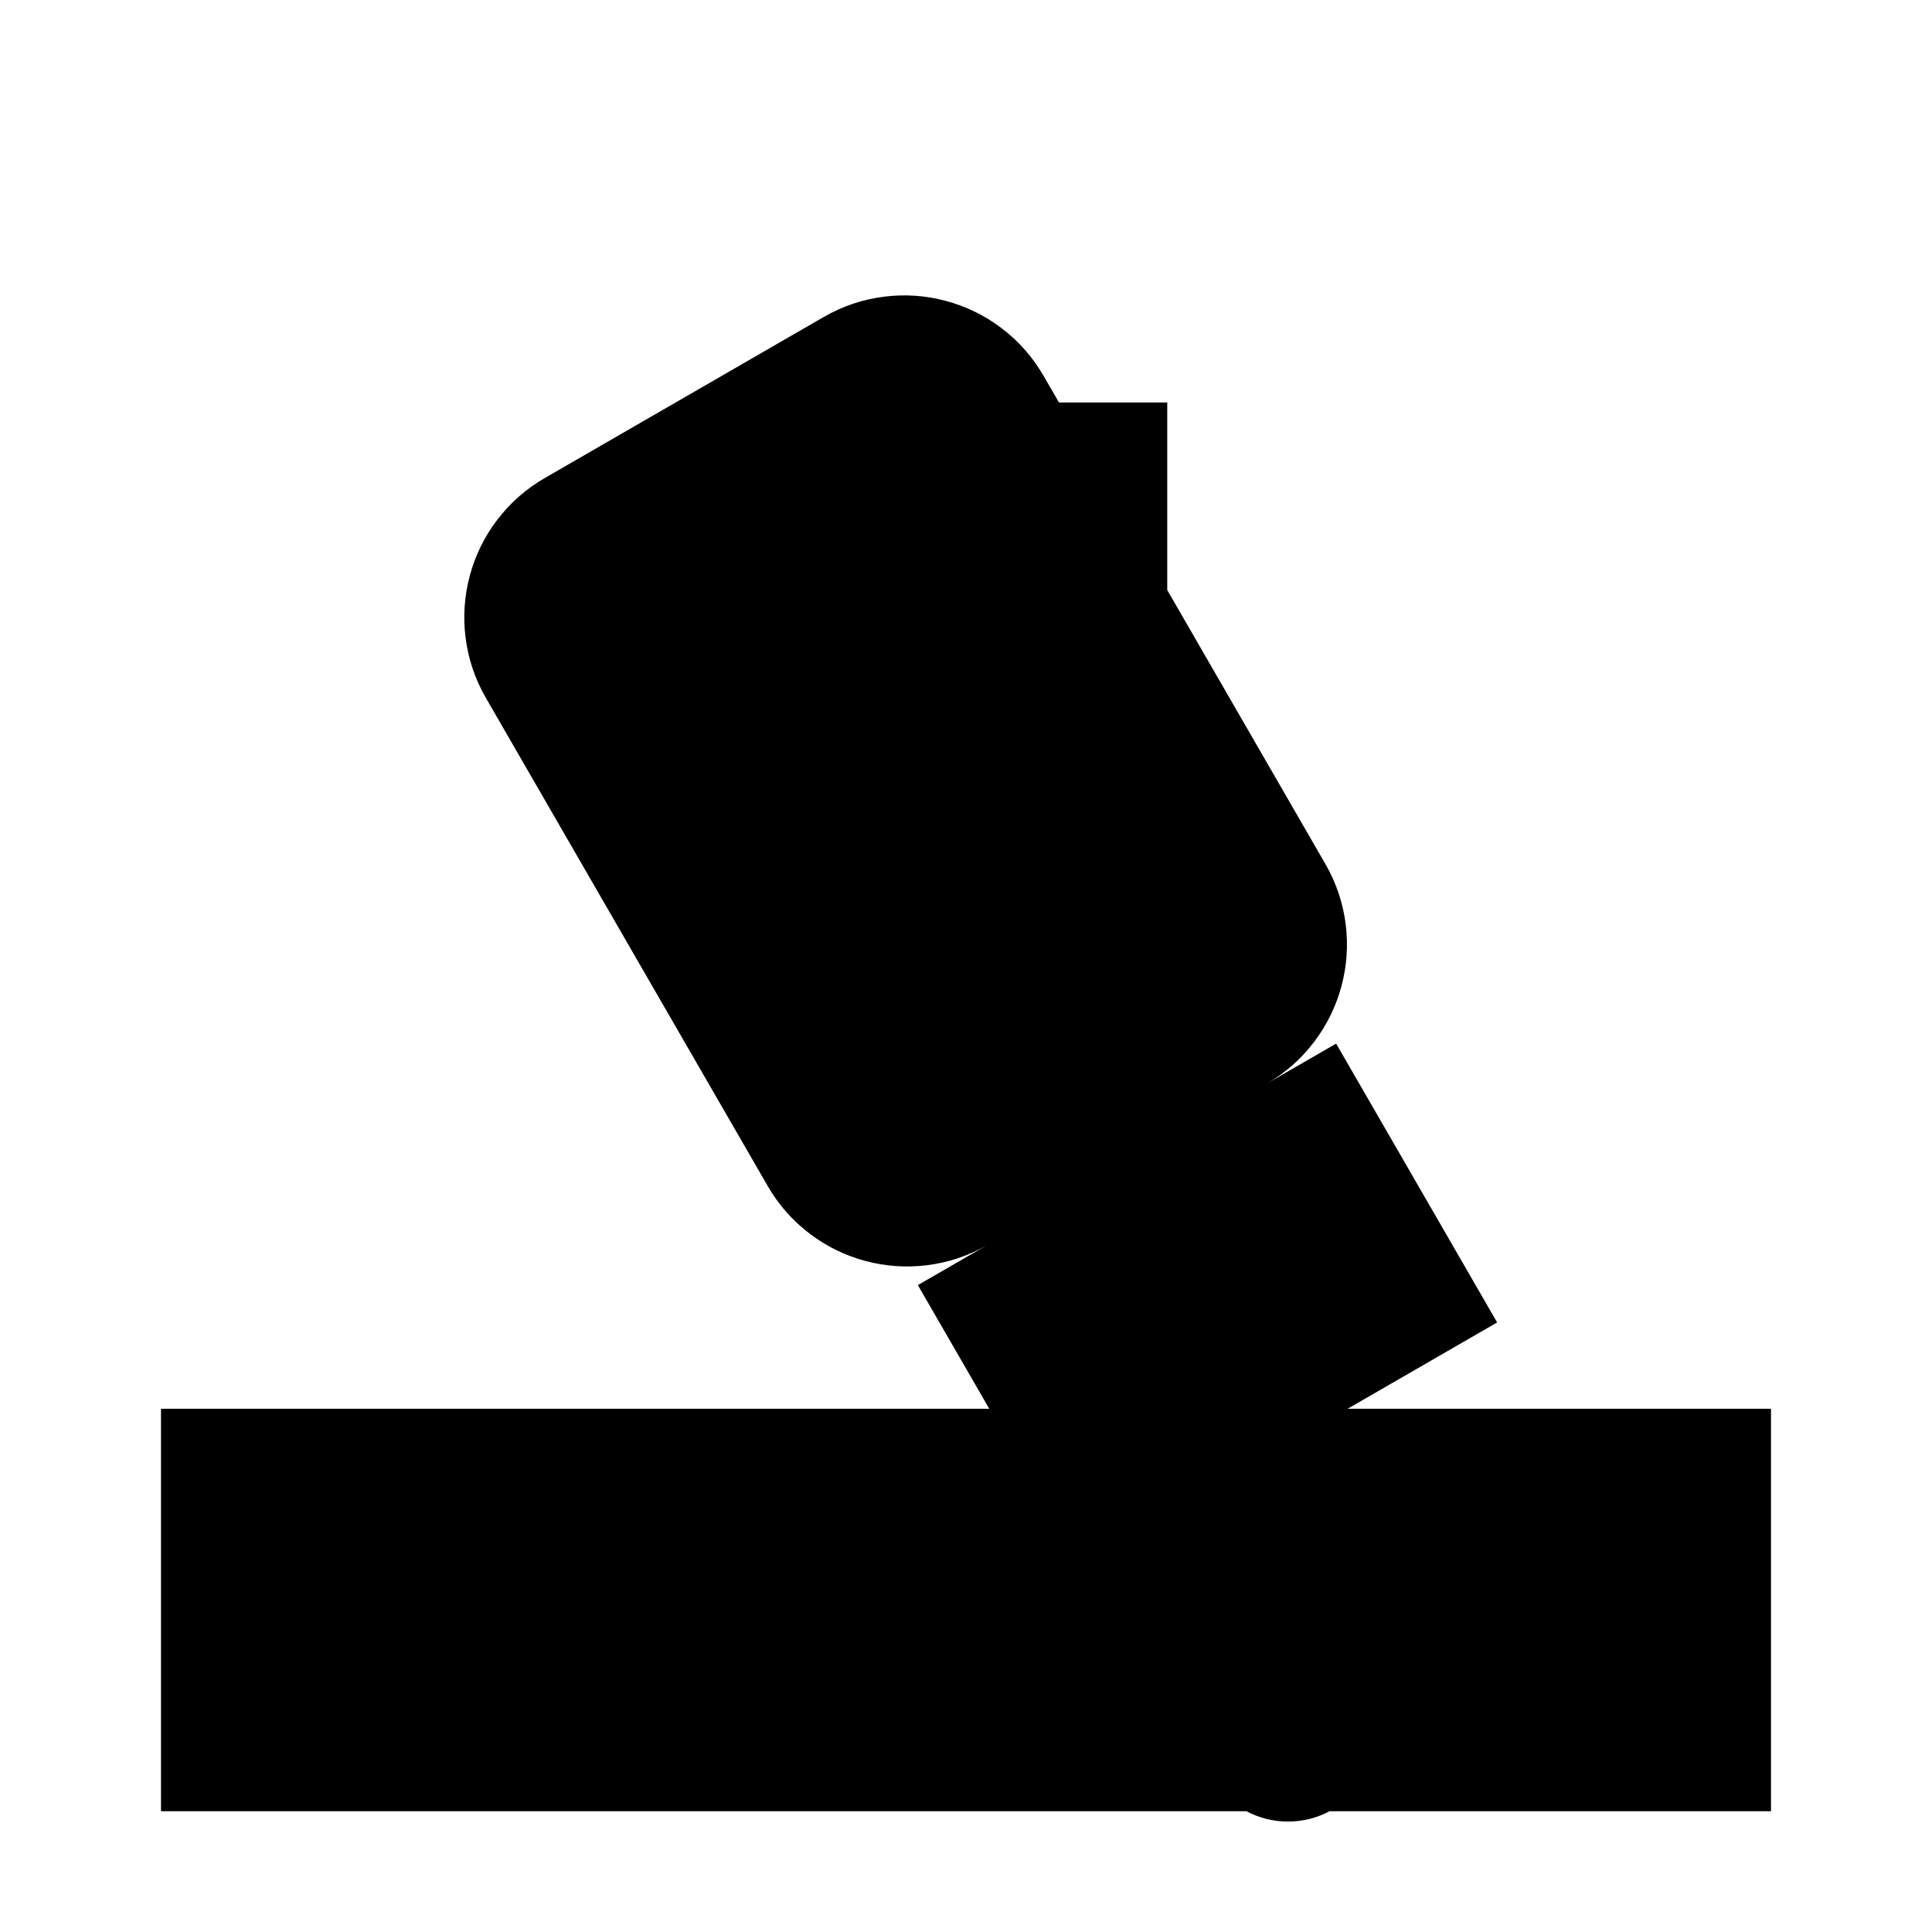
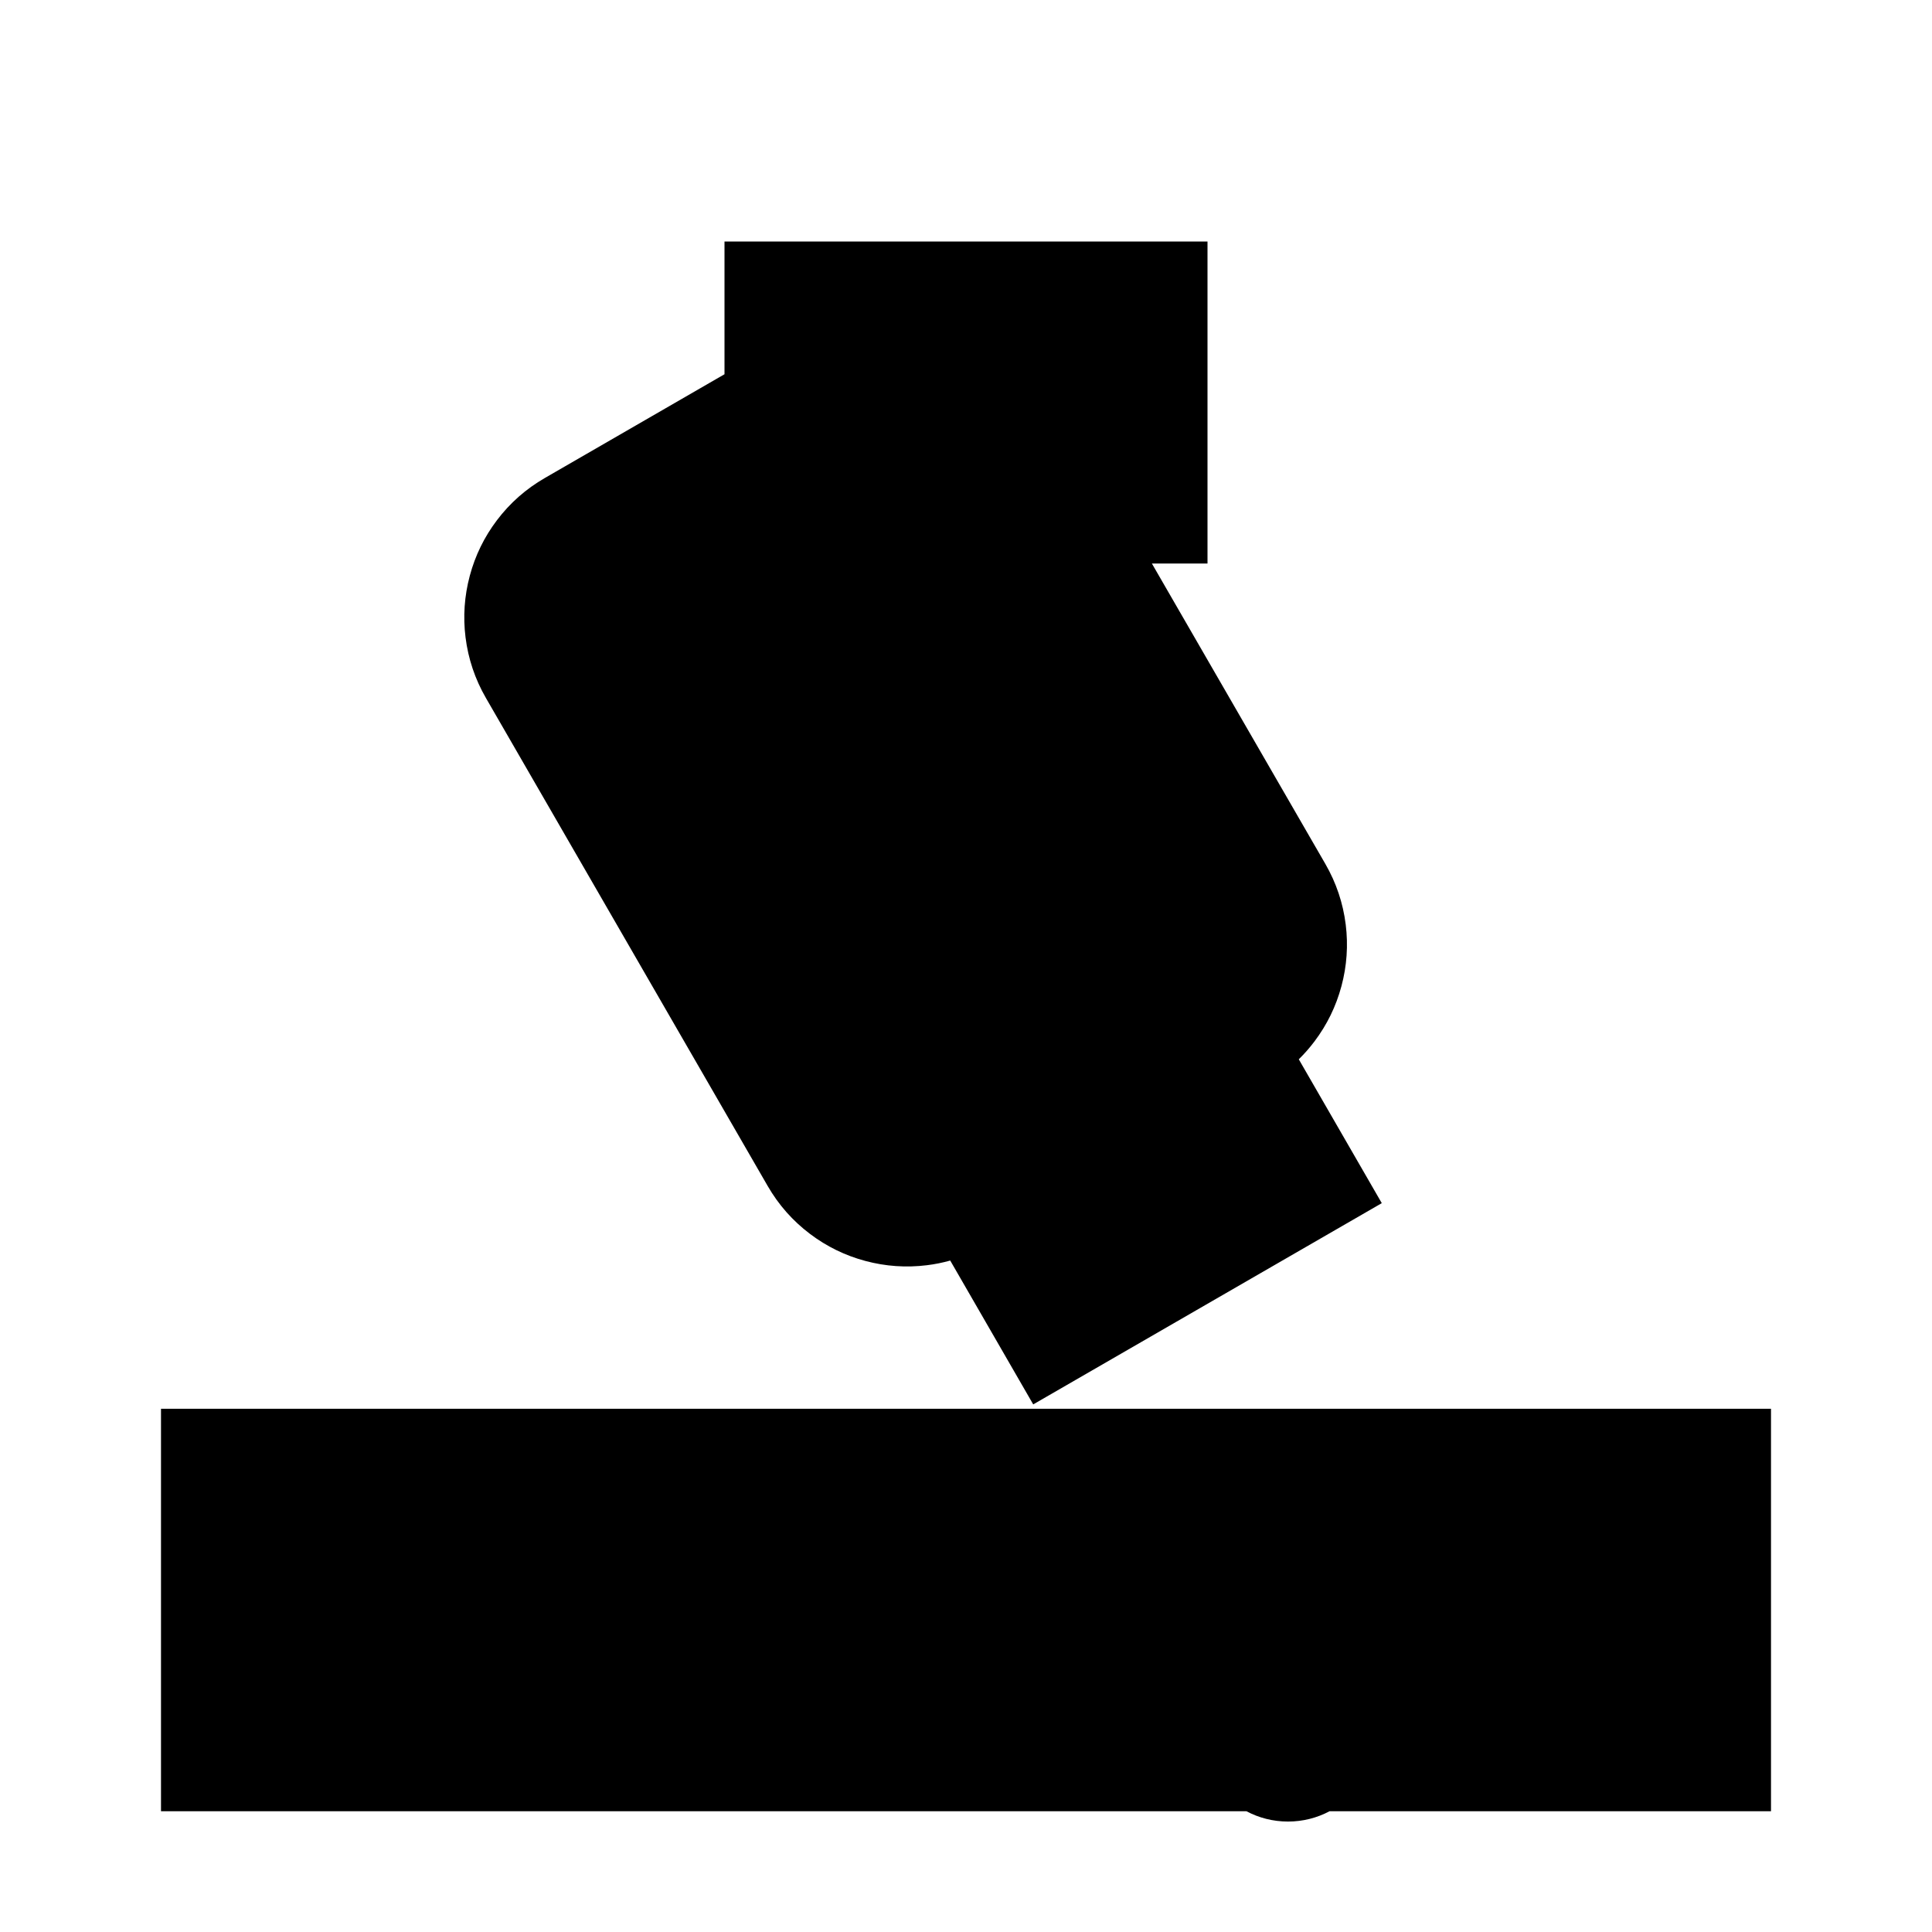
<svg xmlns="http://www.w3.org/2000/svg" width="24" height="24" viewBox="0 0 24 24" fill="currentColor">
-   <path d="M17.732 16.928 16.741 17.5H22V22.5H16.516C16.362 22.582 16.186 22.628 16 22.628C15.814 22.628 15.638 22.582 15.484 22.5H2V17.5H12.289L11.402 15.964L12.256 15.471Q11.909 15.668 11.515 15.717Q11.128 15.765 10.75 15.664Q10.373 15.563 10.062 15.328Q9.739 15.084 9.536 14.732L6.036 8.67Q5.833 8.318 5.783 7.917Q5.735 7.53 5.836 7.152Q5.937 6.775 6.172 6.464Q6.416 6.141 6.768 5.938L10.232 3.938Q10.584 3.735 10.985 3.685Q11.372 3.637 11.75 3.738Q12.127 3.839 12.438 4.074Q12.761 4.318 12.964 4.67L13.155 5H14.5V7.33L16.464 10.732Q16.667 11.084 16.717 11.485Q16.765 11.872 16.664 12.25Q16.563 12.627 16.328 12.938Q16.088 13.256 15.744 13.457L16.598 12.964L18.598 16.428Z" />
+   <path d="M16.299 15.446 12.835 17.446 11.804 15.659Q11.662 15.699 11.515 15.717Q11.128 15.765 10.75 15.664Q10.373 15.563 10.062 15.328Q9.739 15.084 9.536 14.732L6.036 8.67Q5.833 8.318 5.783 7.917Q5.735 7.53 5.836 7.152Q5.937 6.775 6.172 6.464Q6.416 6.141 6.768 5.938L9 4.649V3H15V7H14.309L16.464 10.732Q16.667 11.084 16.717 11.485Q16.765 11.872 16.664 12.25Q16.563 12.627 16.328 12.938Q16.238 13.057 16.134 13.159L17.165 14.946ZM2 17.5H22V22.5H16.516C16.362 22.582 16.186 22.628 16 22.628C15.814 22.628 15.638 22.582 15.484 22.5H2Z" />
</svg>
